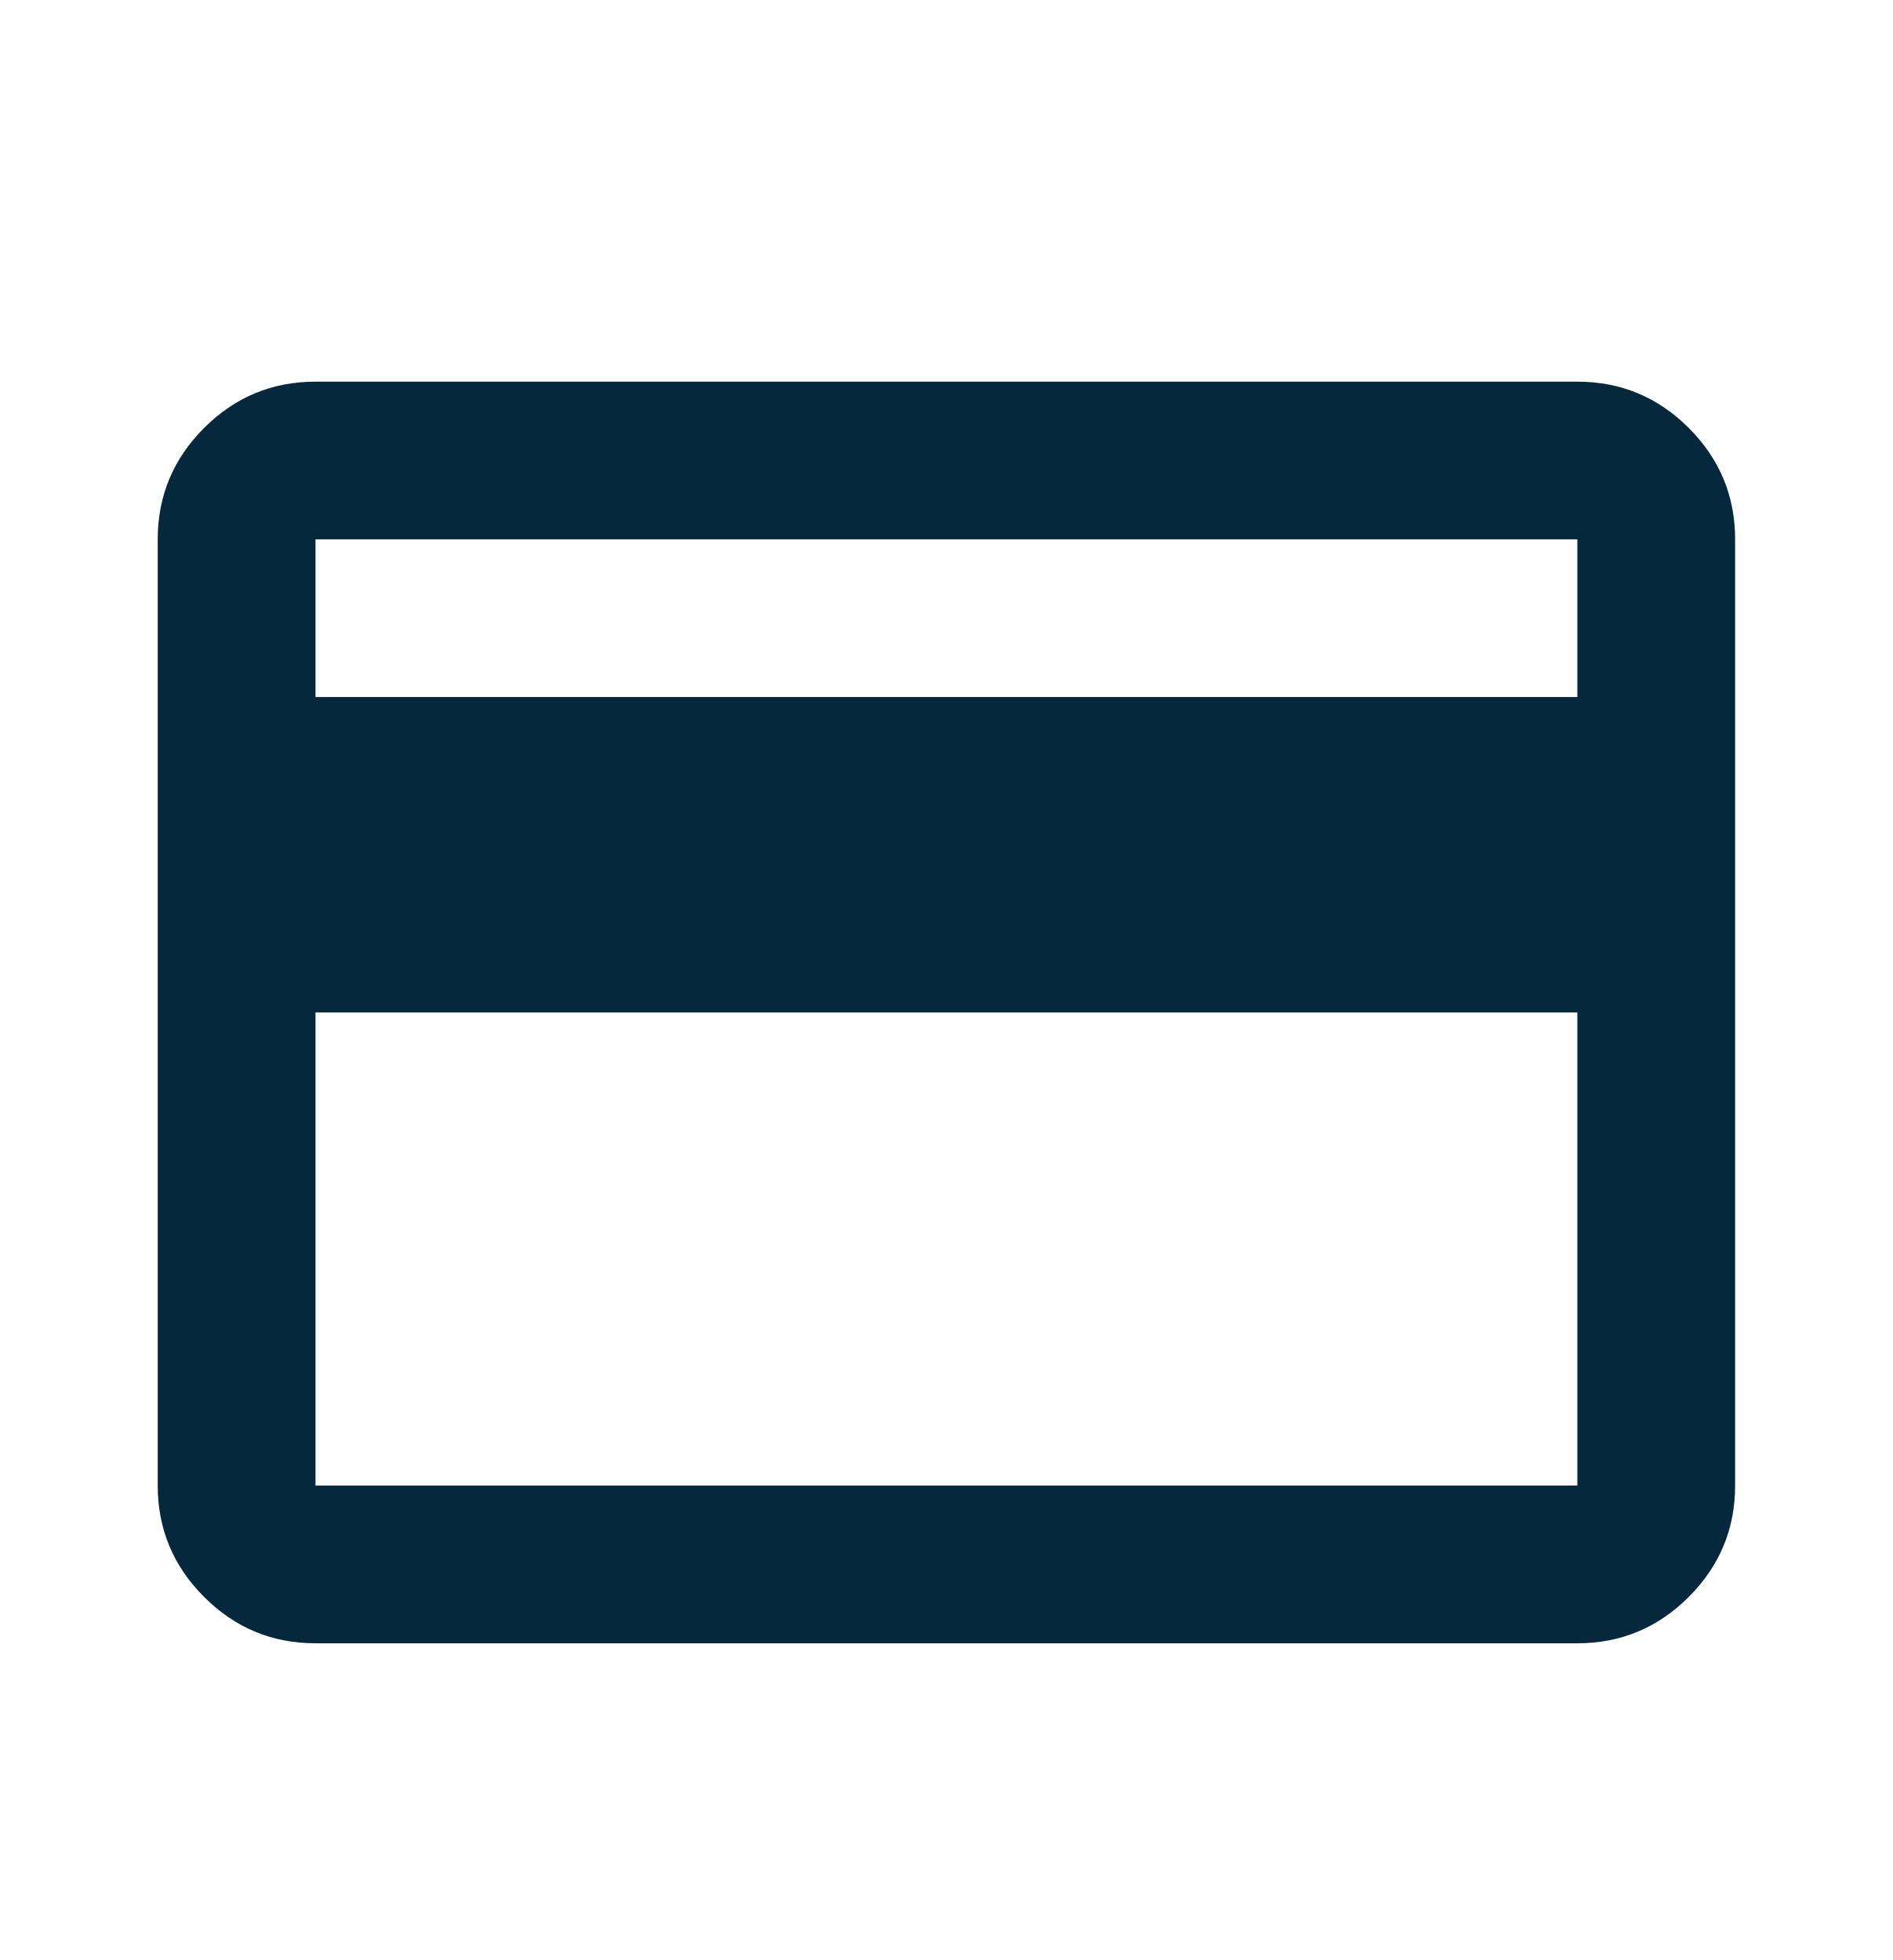
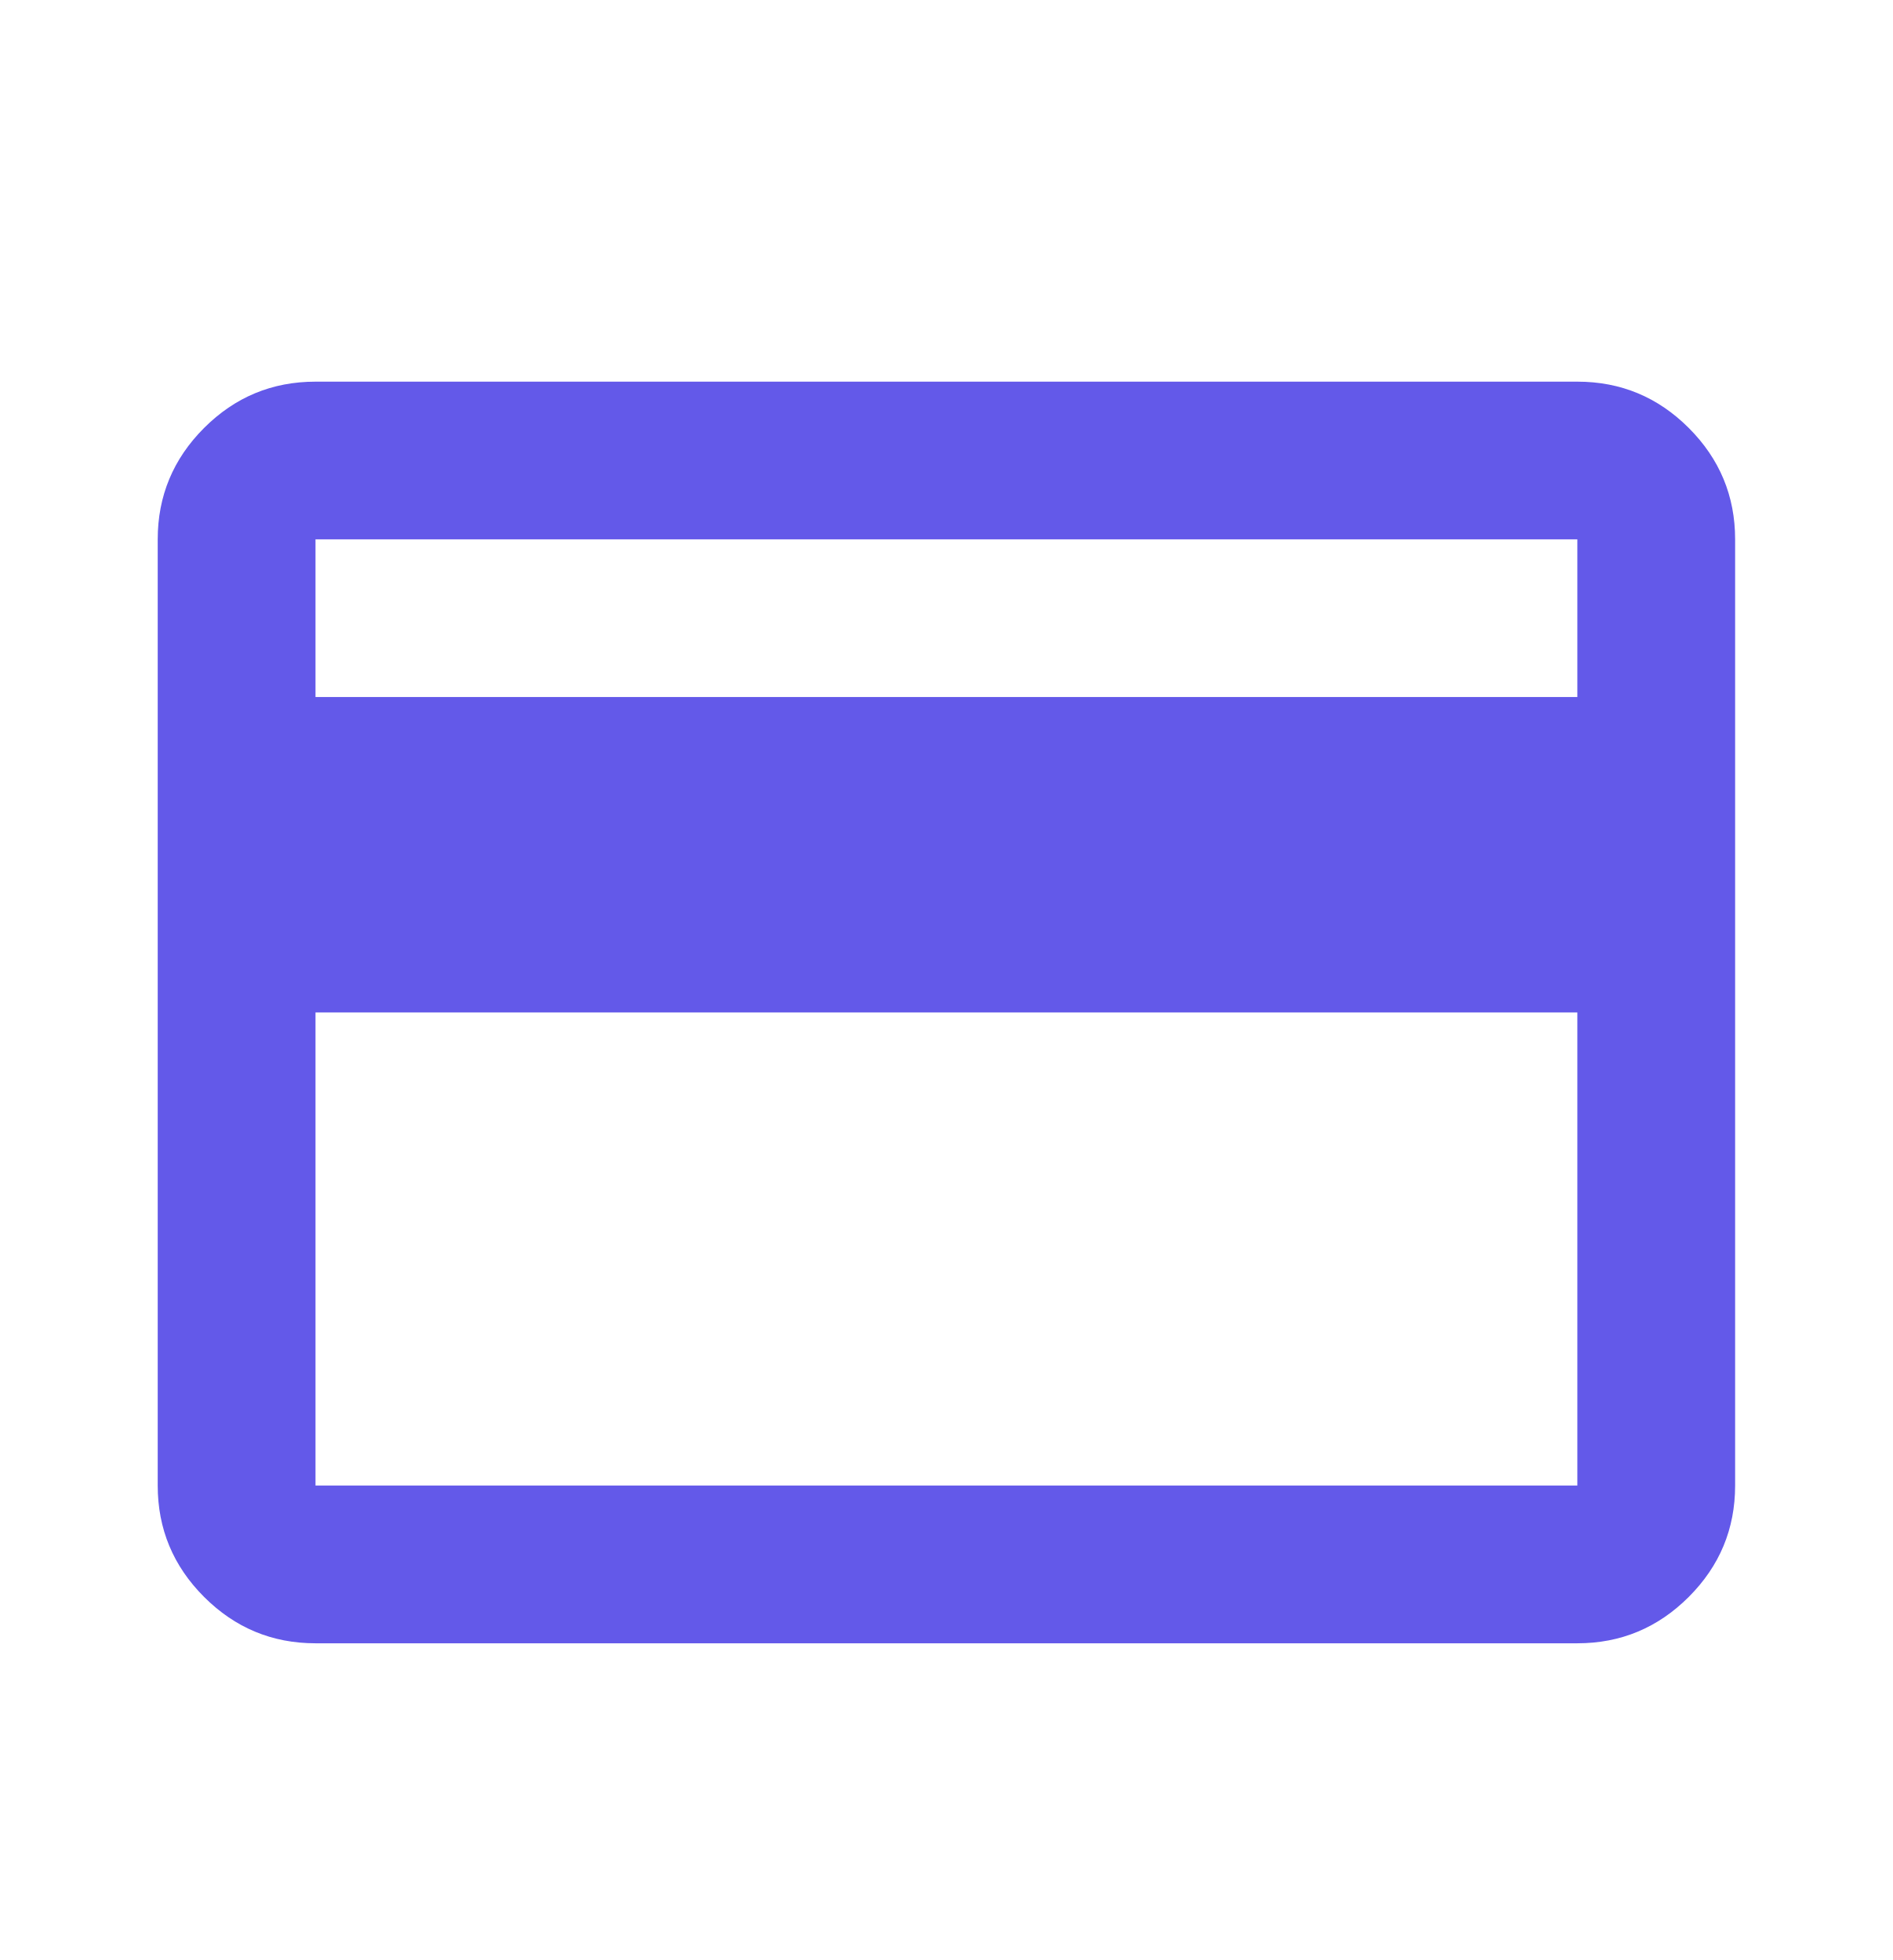
<svg xmlns="http://www.w3.org/2000/svg" width="28" height="29" viewBox="0 0 28 29" fill="none">
  <g id="credit_card">
    <mask id="mask0_50_1197" style="mask-type:alpha" maskUnits="userSpaceOnUse" x="0" y="0" width="28" height="29">
      <rect id="Bounding box" y="0.98" width="28" height="28" fill="#D9D9D9" />
    </mask>
    <g mask="url(#mask0_50_1197)">
-       <path id="credit_card_2" d="M25.667 7.98V21.98C25.667 22.622 25.438 23.171 24.981 23.628C24.524 24.085 23.975 24.314 23.333 24.314H4.667C4.025 24.314 3.476 24.085 3.019 23.628C2.562 23.171 2.333 22.622 2.333 21.98V7.98C2.333 7.339 2.562 6.789 3.019 6.332C3.476 5.875 4.025 5.647 4.667 5.647H23.333C23.975 5.647 24.524 5.875 24.981 6.332C25.438 6.789 25.667 7.339 25.667 7.98ZM4.667 10.313H23.333V7.98H4.667V10.313ZM4.667 14.98V21.98H23.333V14.98H4.667Z" fill="#06283D" />
+       <path id="credit_card_2" d="M25.667 7.98V21.98C25.667 22.622 25.438 23.171 24.981 23.628C24.524 24.085 23.975 24.314 23.333 24.314H4.667C4.025 24.314 3.476 24.085 3.019 23.628C2.562 23.171 2.333 22.622 2.333 21.98V7.98C2.333 7.339 2.562 6.789 3.019 6.332C3.476 5.875 4.025 5.647 4.667 5.647H23.333C23.975 5.647 24.524 5.875 24.981 6.332C25.438 6.789 25.667 7.339 25.667 7.98ZM4.667 10.313H23.333V7.98H4.667V10.313ZM4.667 14.98V21.98H23.333V14.98H4.667Z" fill="#6359E9" />
    </g>
  </g>
</svg>
